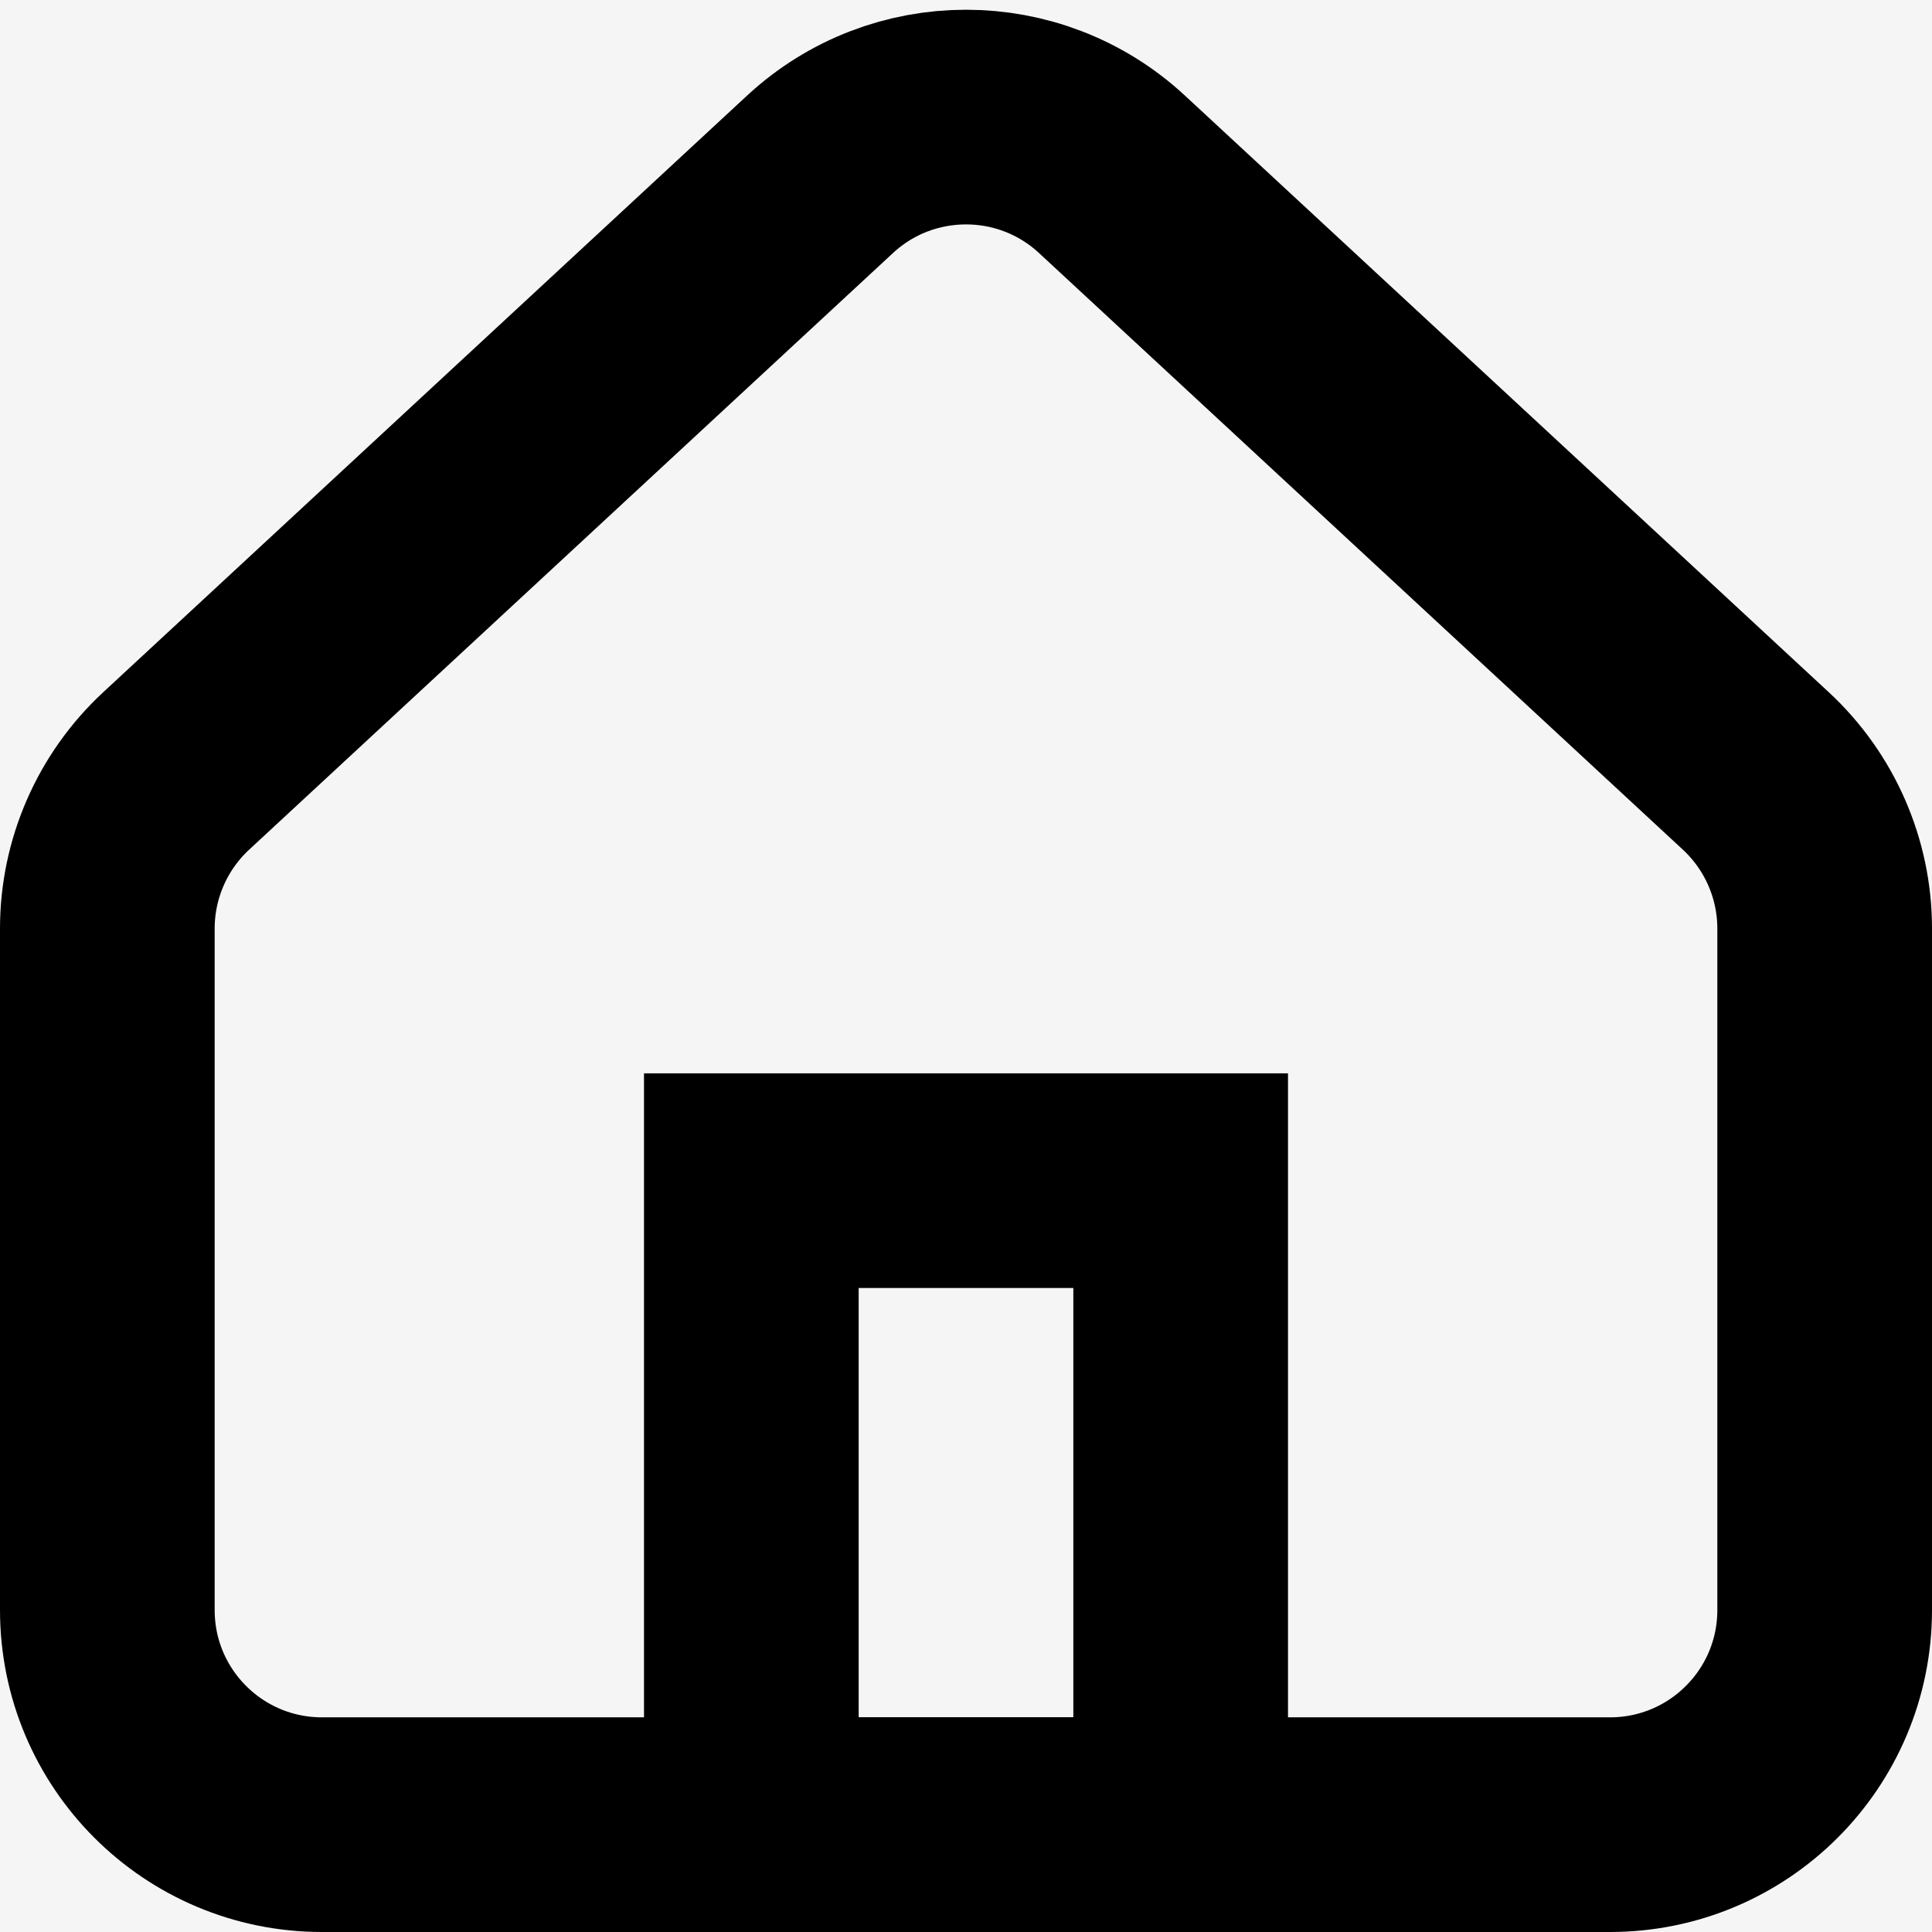
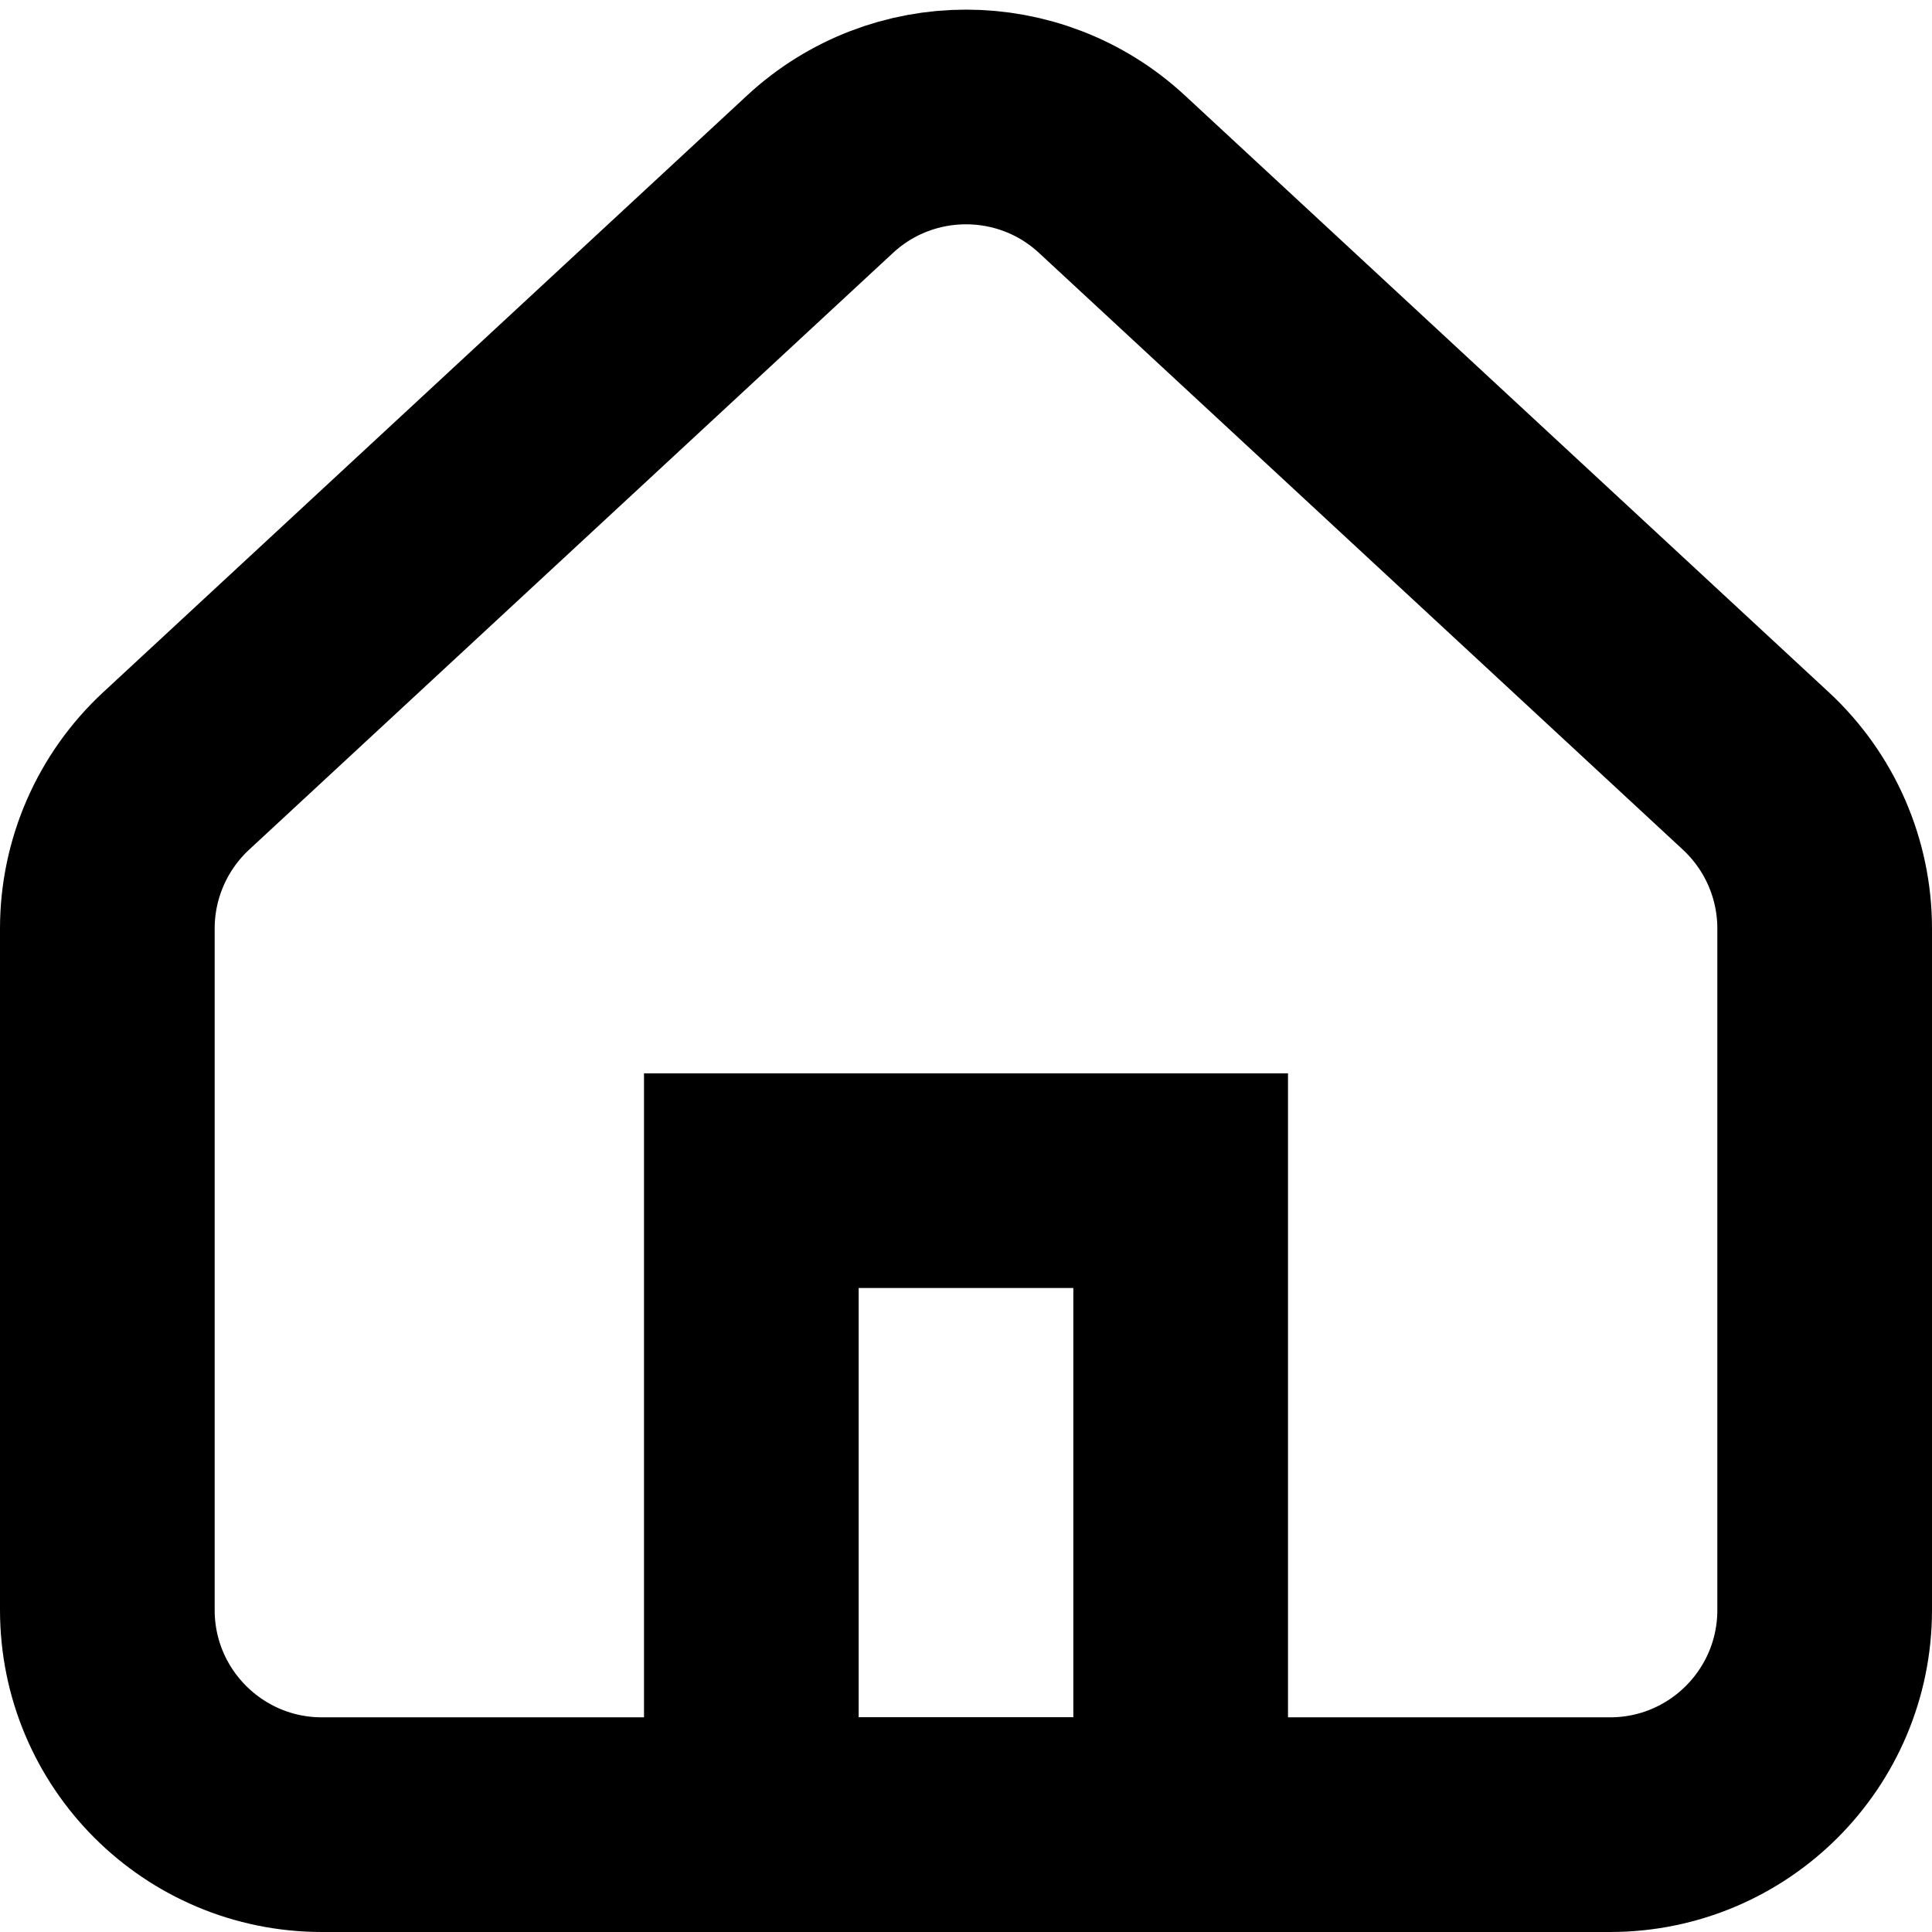
- <svg xmlns="http://www.w3.org/2000/svg" width="18" height="18" viewBox="0 0 18 18" fill="none">
-   <rect width="18" height="18" fill="#F5F5F5" />
-   <path d="M1.64 7.184L7.64 1.624C8.407 0.913 9.593 0.913 10.36 1.624L16.36 7.184C16.768 7.563 17 8.095 17 8.651V15C17 16.105 16.105 17 15 17H3C1.895 17 1 16.105 1 15V8.651C1 8.095 1.232 7.563 1.64 7.184Z" stroke="black" stroke-width="2" />
-   <rect x="7" y="11" width="4" height="6" stroke="black" stroke-width="2" />
+ <svg xmlns="http://www.w3.org/2000/svg" width="18" height="18" viewBox="0 0 18 18">
+   <g fill="none" fill-rule="evenodd" stroke="#000000" stroke-width="2" transform="translate(1 1.09)">
+     <path d="M0.64,6.094 L6.64,0.533 C7.407,-0.178 8.593,-0.178 9.36,0.533 L15.36,6.094 C15.768,6.473 16,7.004 16,7.561 L16,13.91 C16,15.014 15.105,15.91 14,15.91 L2,15.91 C0.895,15.91 0,15.014 0,13.91 L0,7.561 C0,7.004 0.232,6.473 0.64,6.094 Z" />
+     <rect width="4" height="6" x="6" y="9.91" />
+   </g>
</svg>
